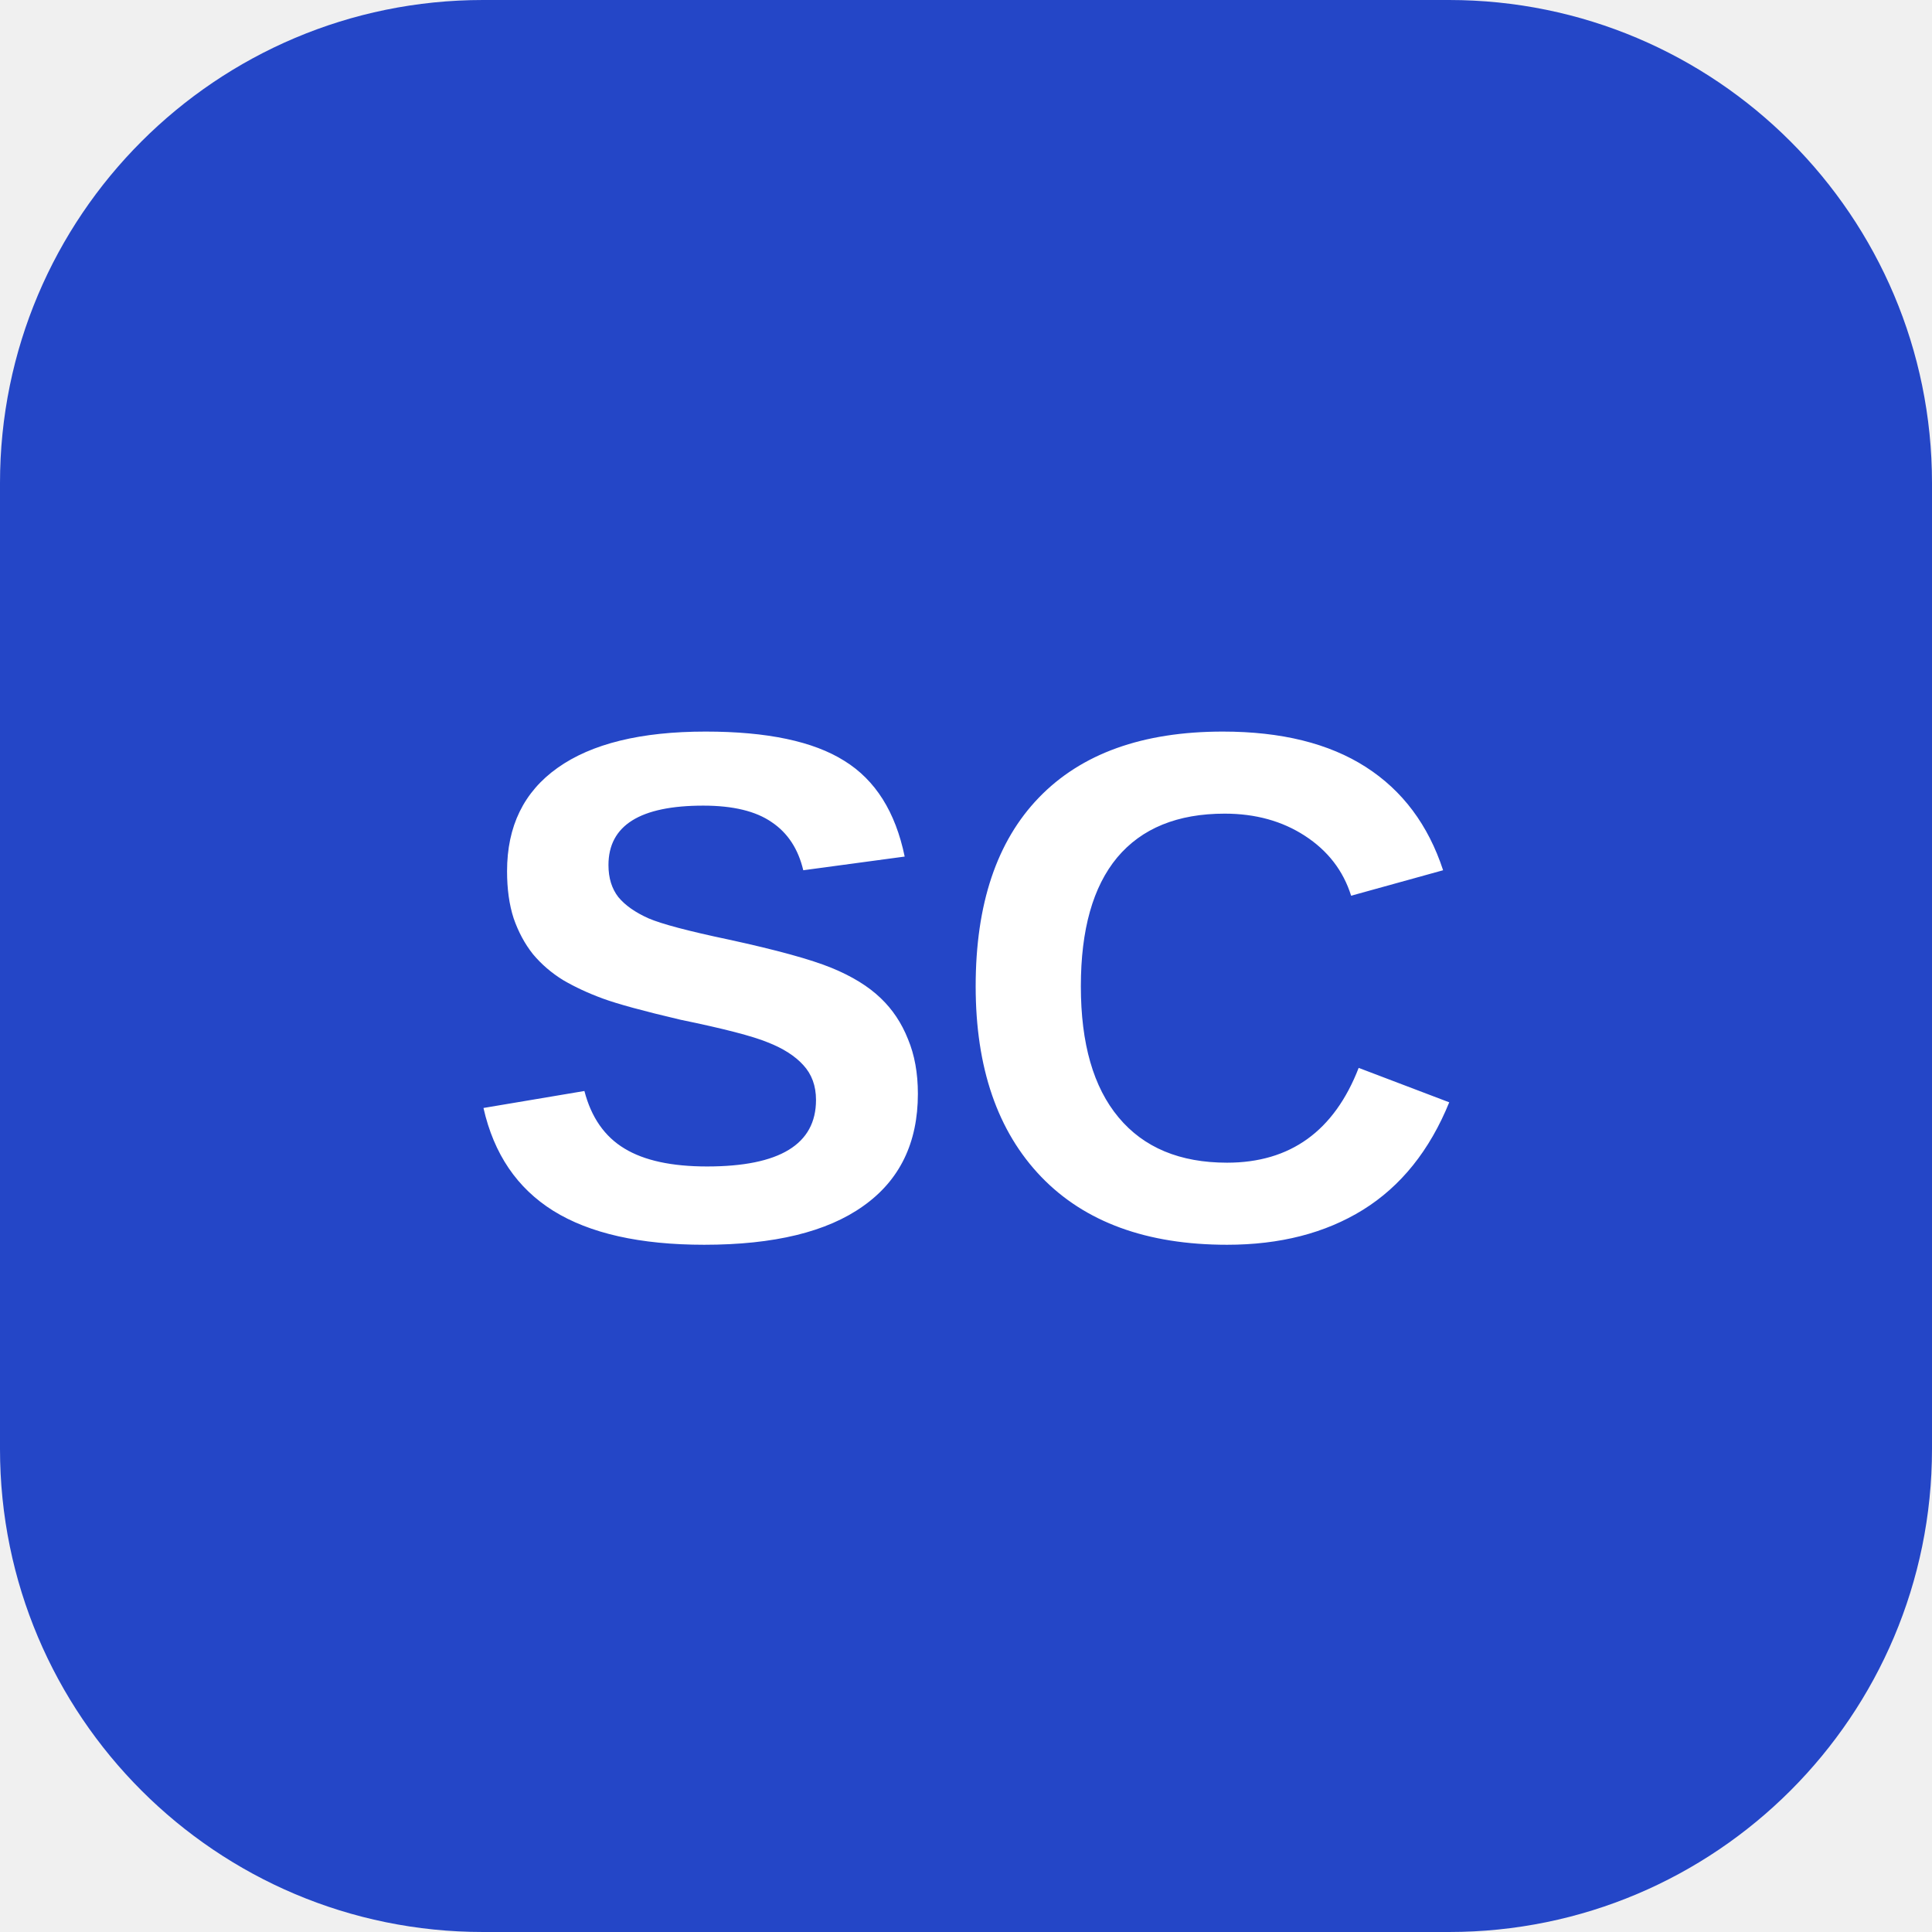
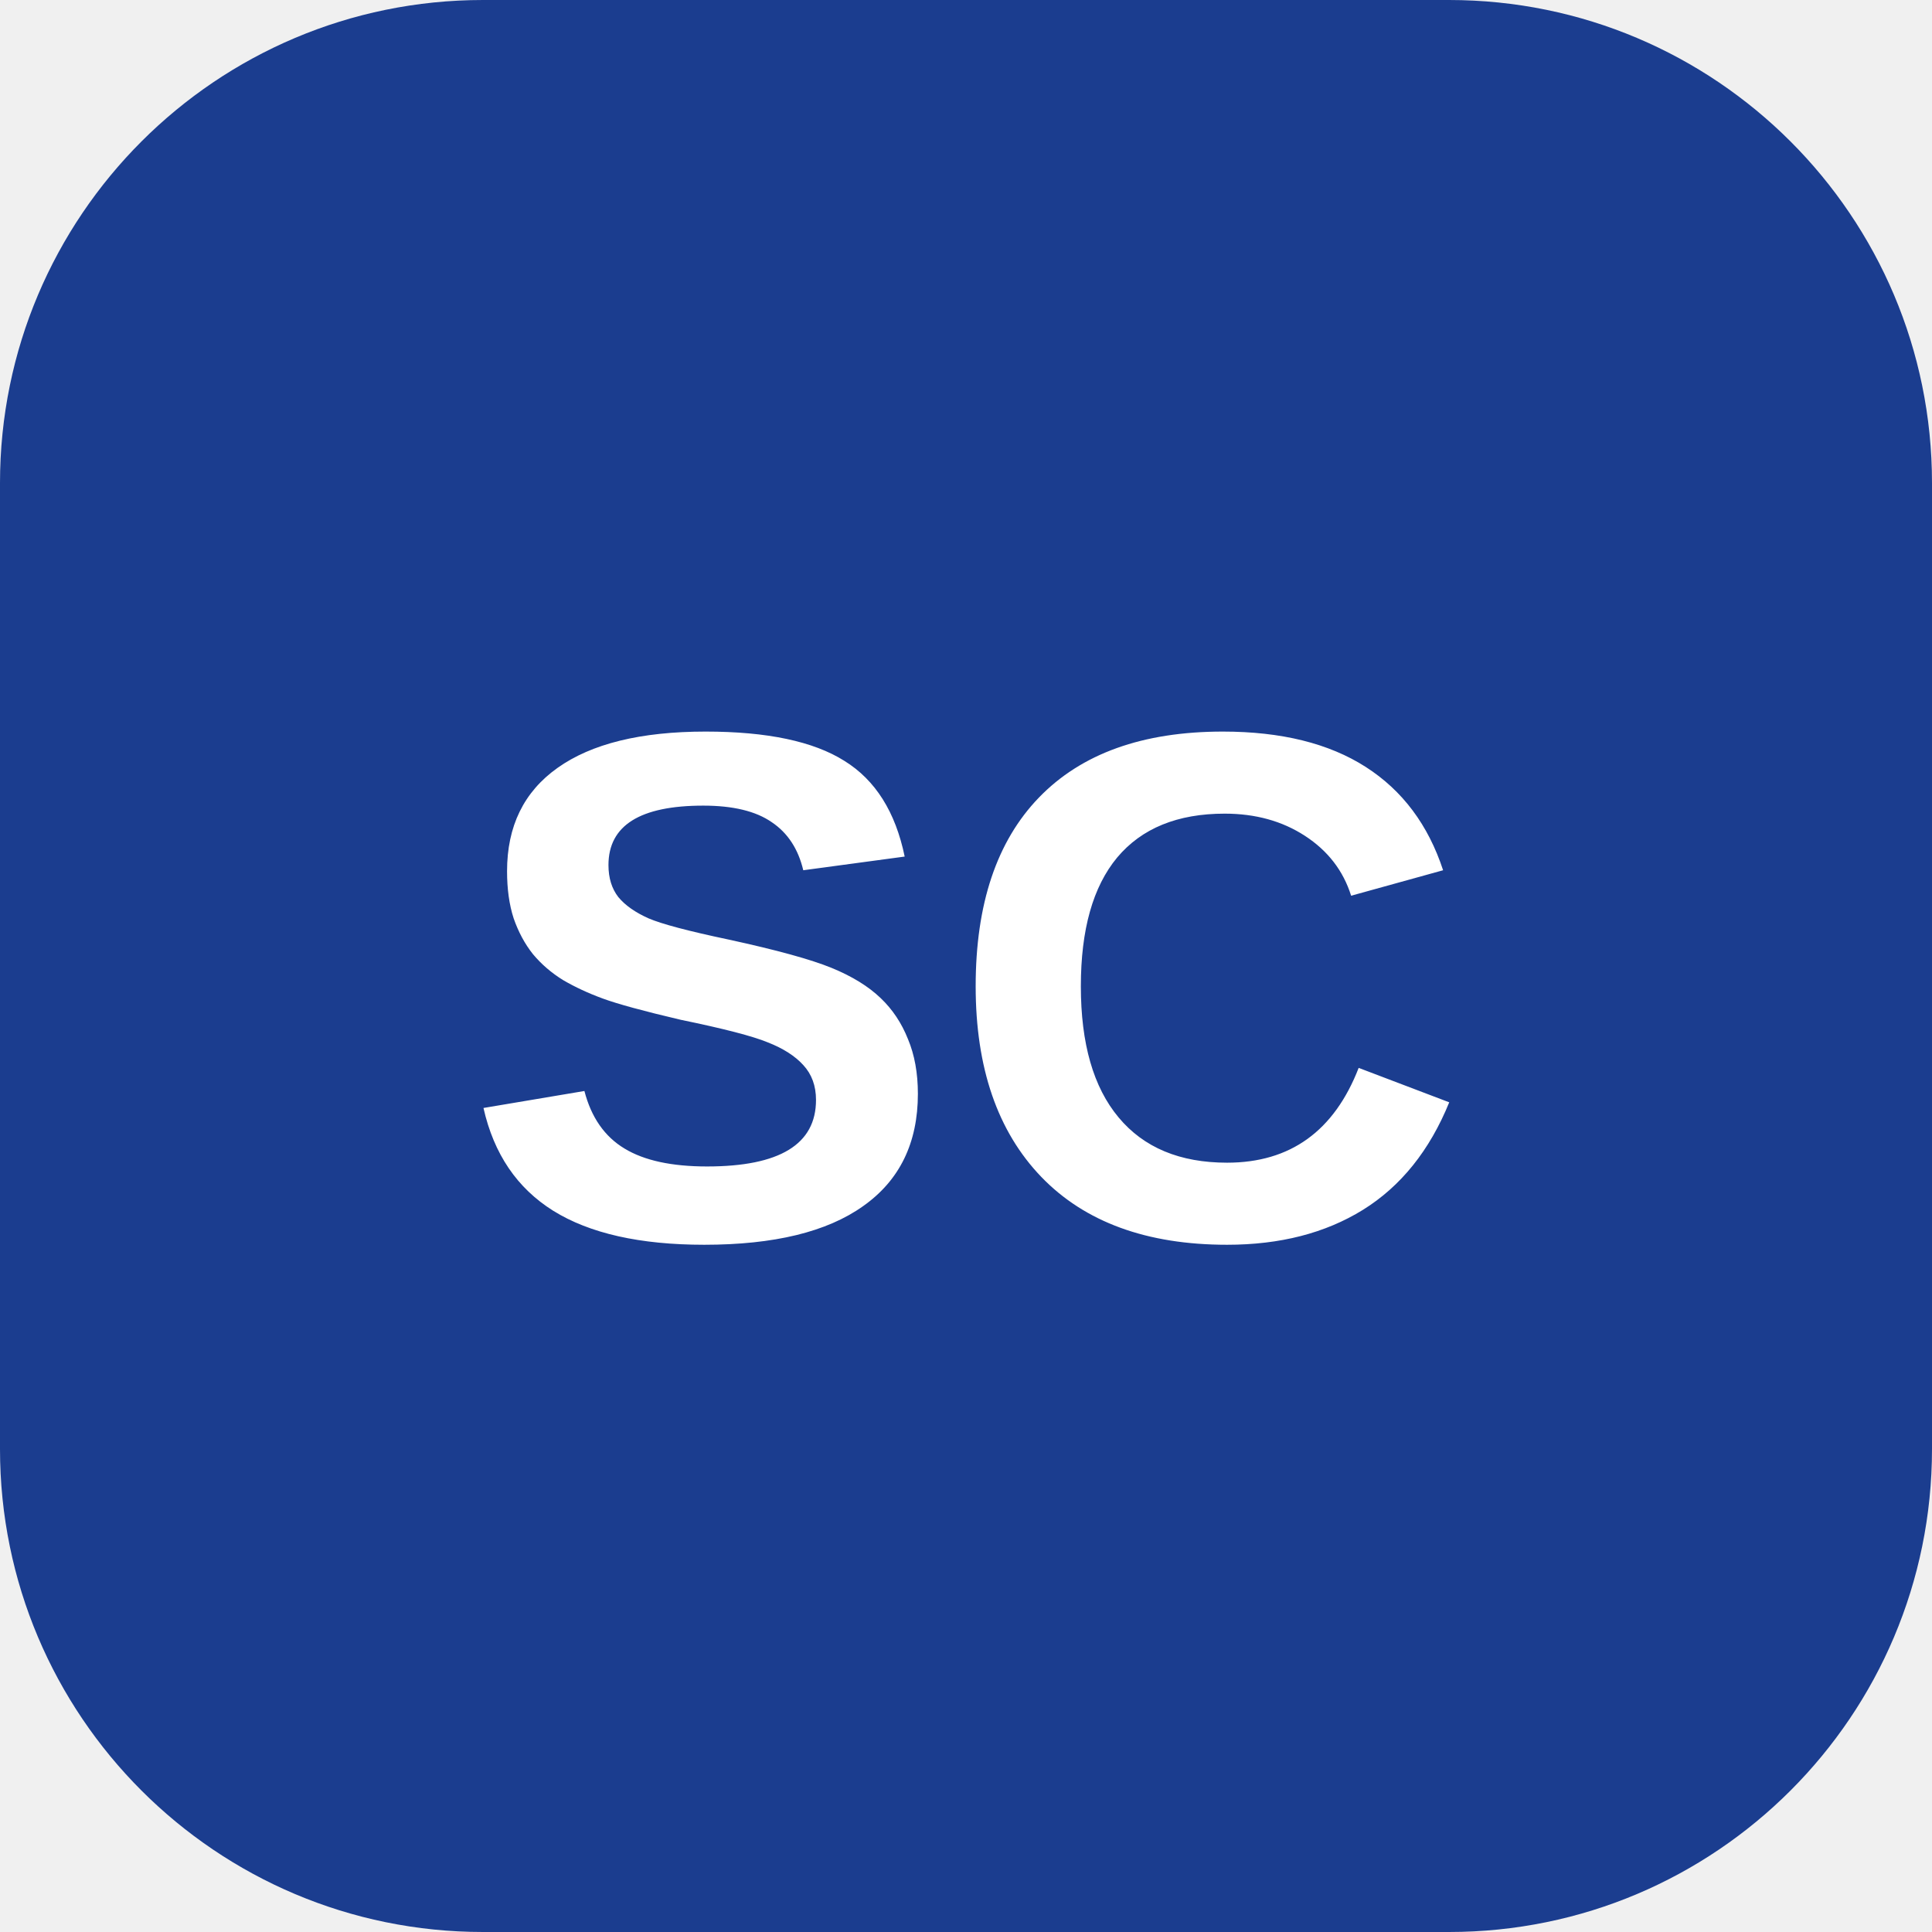
<svg xmlns="http://www.w3.org/2000/svg" viewBox="0 0 64 64">
-   <rect width="64" height="64" rx="16" fill="#2446c7" />
+   <rect width="64" height="64" rx="16" fill="#1b3d8f" />
  <text x="32" y="41" font-family="Arial, sans-serif" font-size="24" font-weight="700" fill="#fff" text-anchor="middle">SC</text>
</svg>
